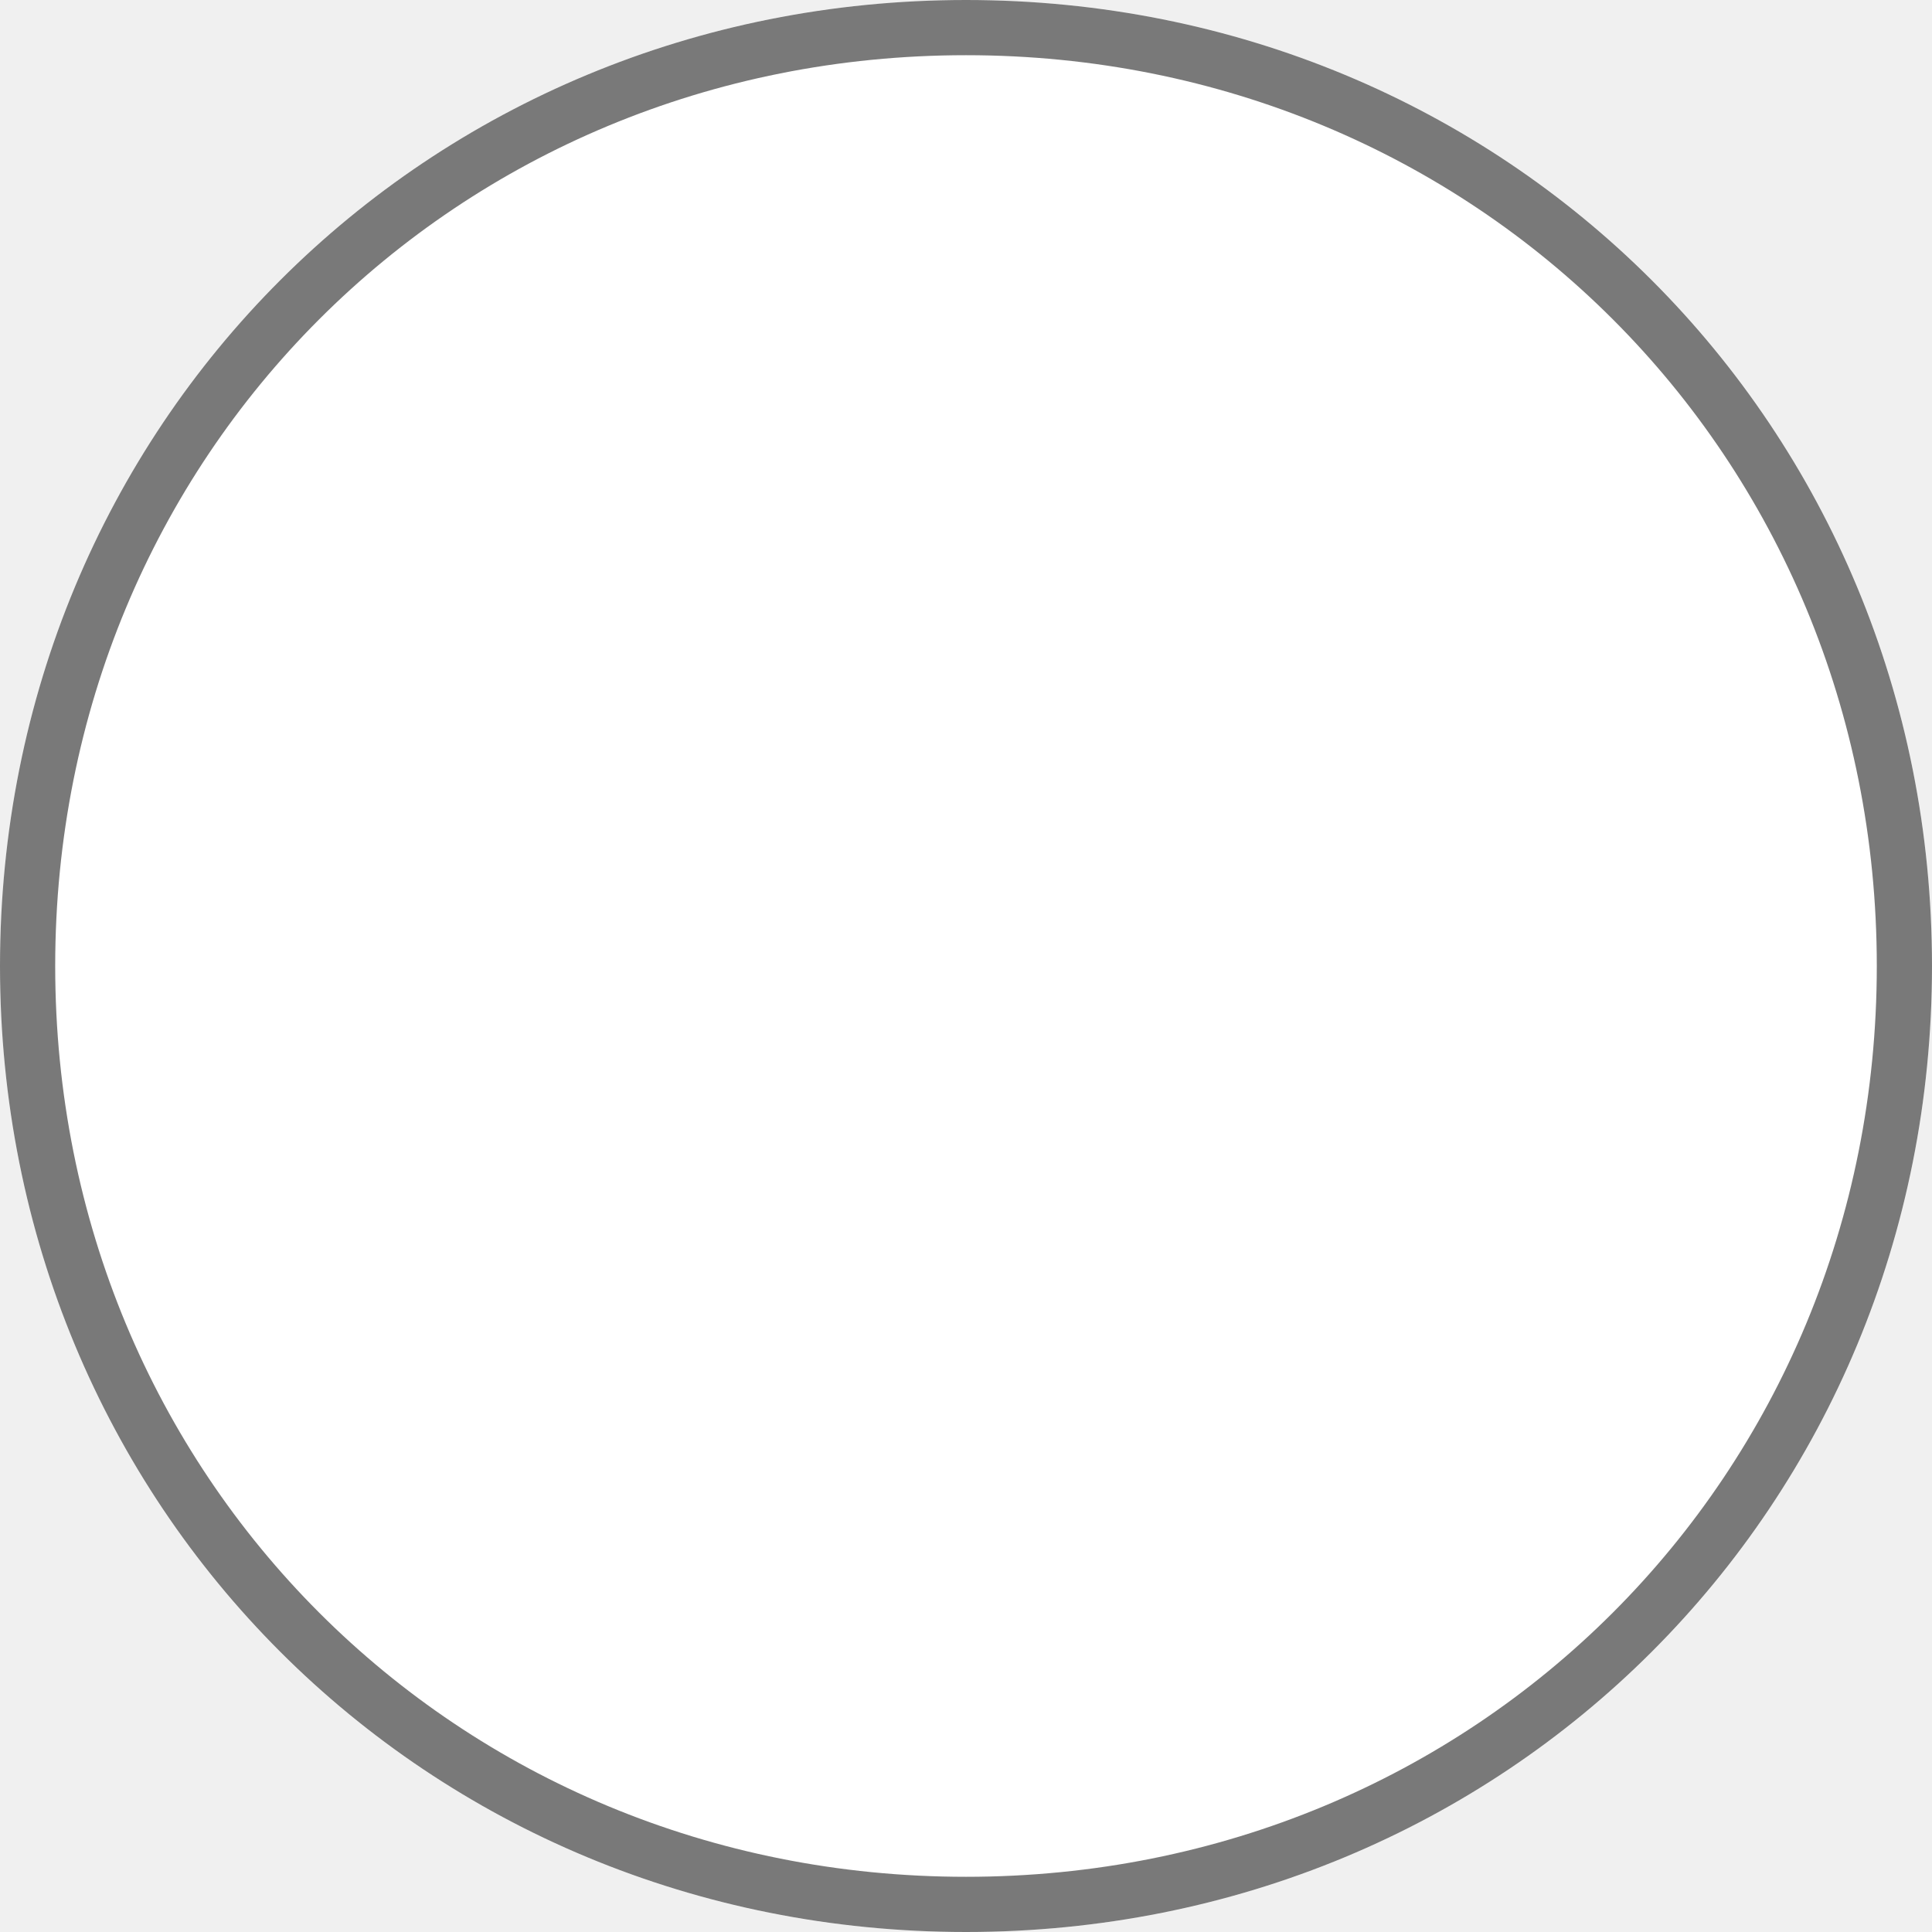
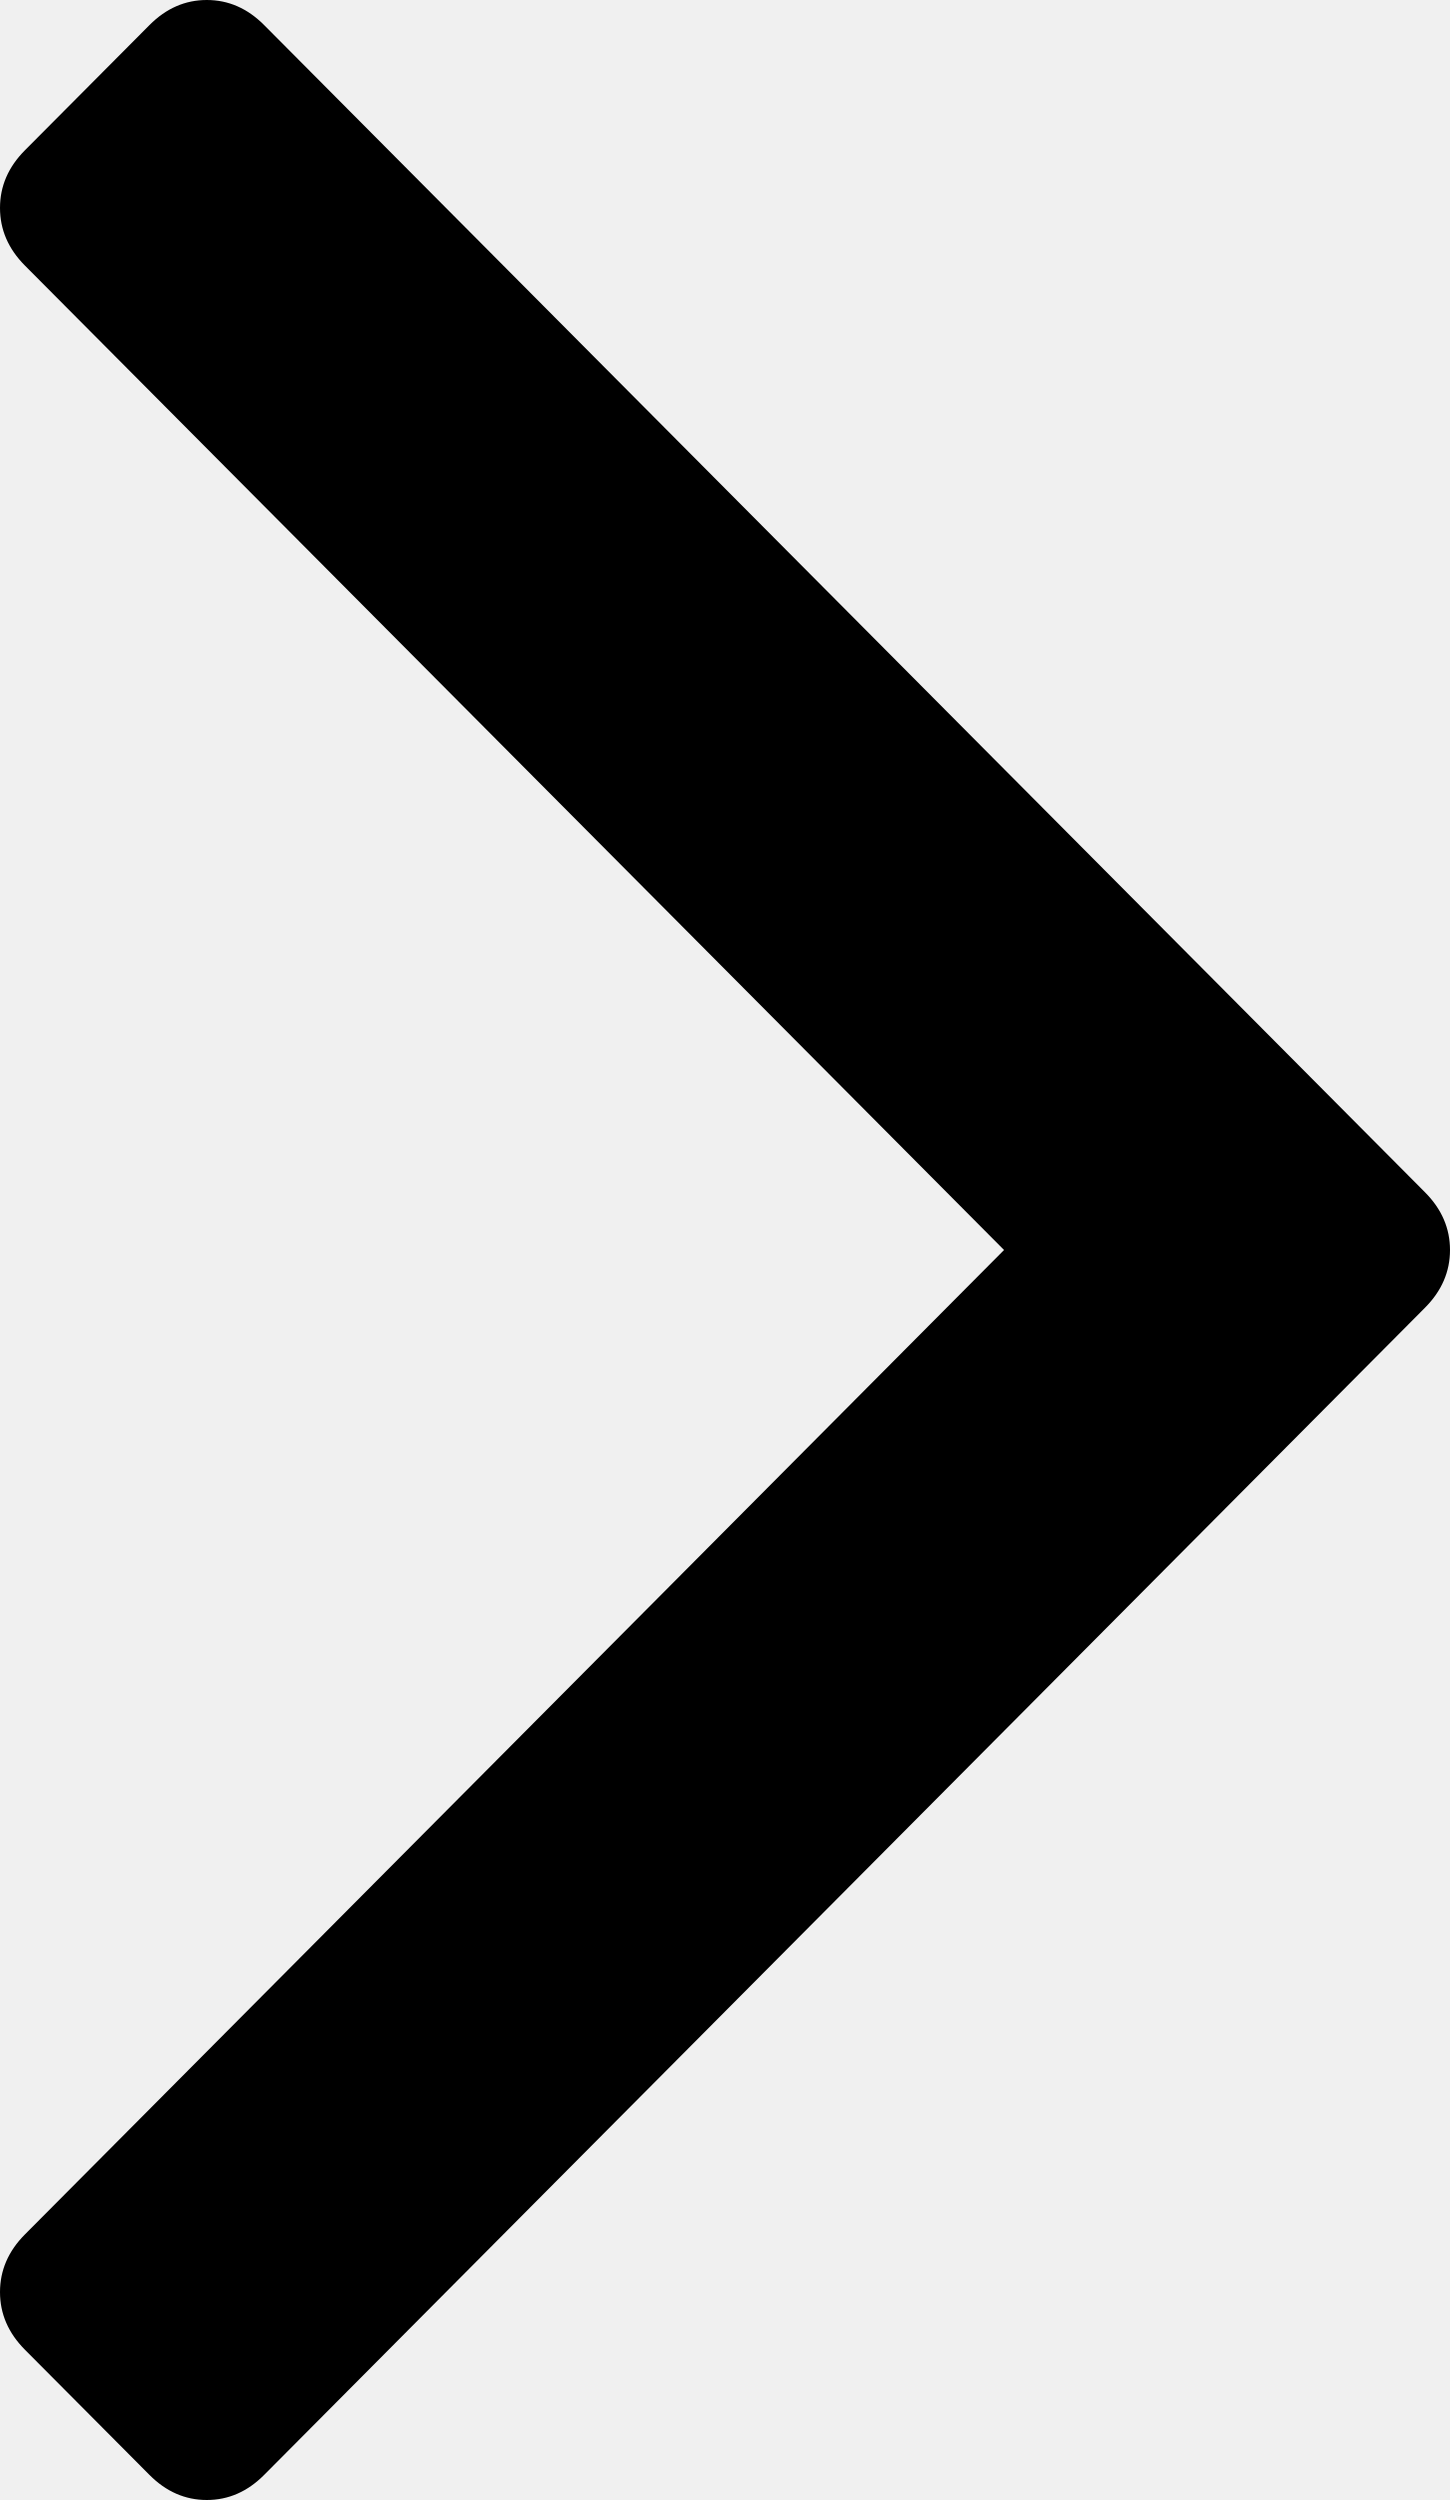
- <svg xmlns="http://www.w3.org/2000/svg" version="1.1" width="35px" height="35px">
-   <g transform="matrix(1 0 0 1 -1408 -202 )">
-     <path d="M 1425.5 202  C 1435.3 202  1443 209.7  1443 219.5  C 1443 229.3  1435.3 237  1425.5 237  C 1415.7 237  1408 229.3  1408 219.5  C 1408 209.7  1415.7 202  1425.5 202  Z " fill-rule="nonzero" fill="#ffffff" stroke="none" />
-     <path d="M 1425.5 202.5  C 1435.02 202.5  1442.5 209.98  1442.5 219.5  C 1442.5 229.02  1435.02 236.5  1425.5 236.5  C 1415.98 236.5  1408.5 229.02  1408.5 219.5  C 1408.5 209.98  1415.98 202.5  1425.5 202.5  Z " stroke-width="1" stroke="#797979" fill="none" />
+ <svg xmlns="http://www.w3.org/2000/svg" version="1.1" width="29px" height="50px">
+   <g transform="matrix(1 0 0 1 -1152 -386 )">
+     <path d="M 28.502 23.848  C 28.834 24.182  29 24.566  29 25  C 29 25.434  28.834 25.818  28.502 26.152  L 5.282 49.499  C 4.95 49.833  4.568 50  4.136 50  C 3.704 50  3.322 49.833  2.99 49.499  L 0.498 46.994  C 0.166 46.66  0 46.276  0 45.842  C 0 45.407  0.166 45.023  0.498 44.689  L 20.081 25  L 0.498 5.311  C 0.166 4.977  0 4.593  0 4.158  C 0 3.724  0.166 3.34  0.498 3.006  L 2.99 0.501  C 3.322 0.167  3.704 0  4.136 0  C 4.568 0  4.95 0.167  5.282 0.501  L 28.502 23.848  Z " fill-rule="nonzero" fill="#000000" stroke="none" transform="matrix(1 0 0 1 1152 386 )" />
  </g>
</svg>
